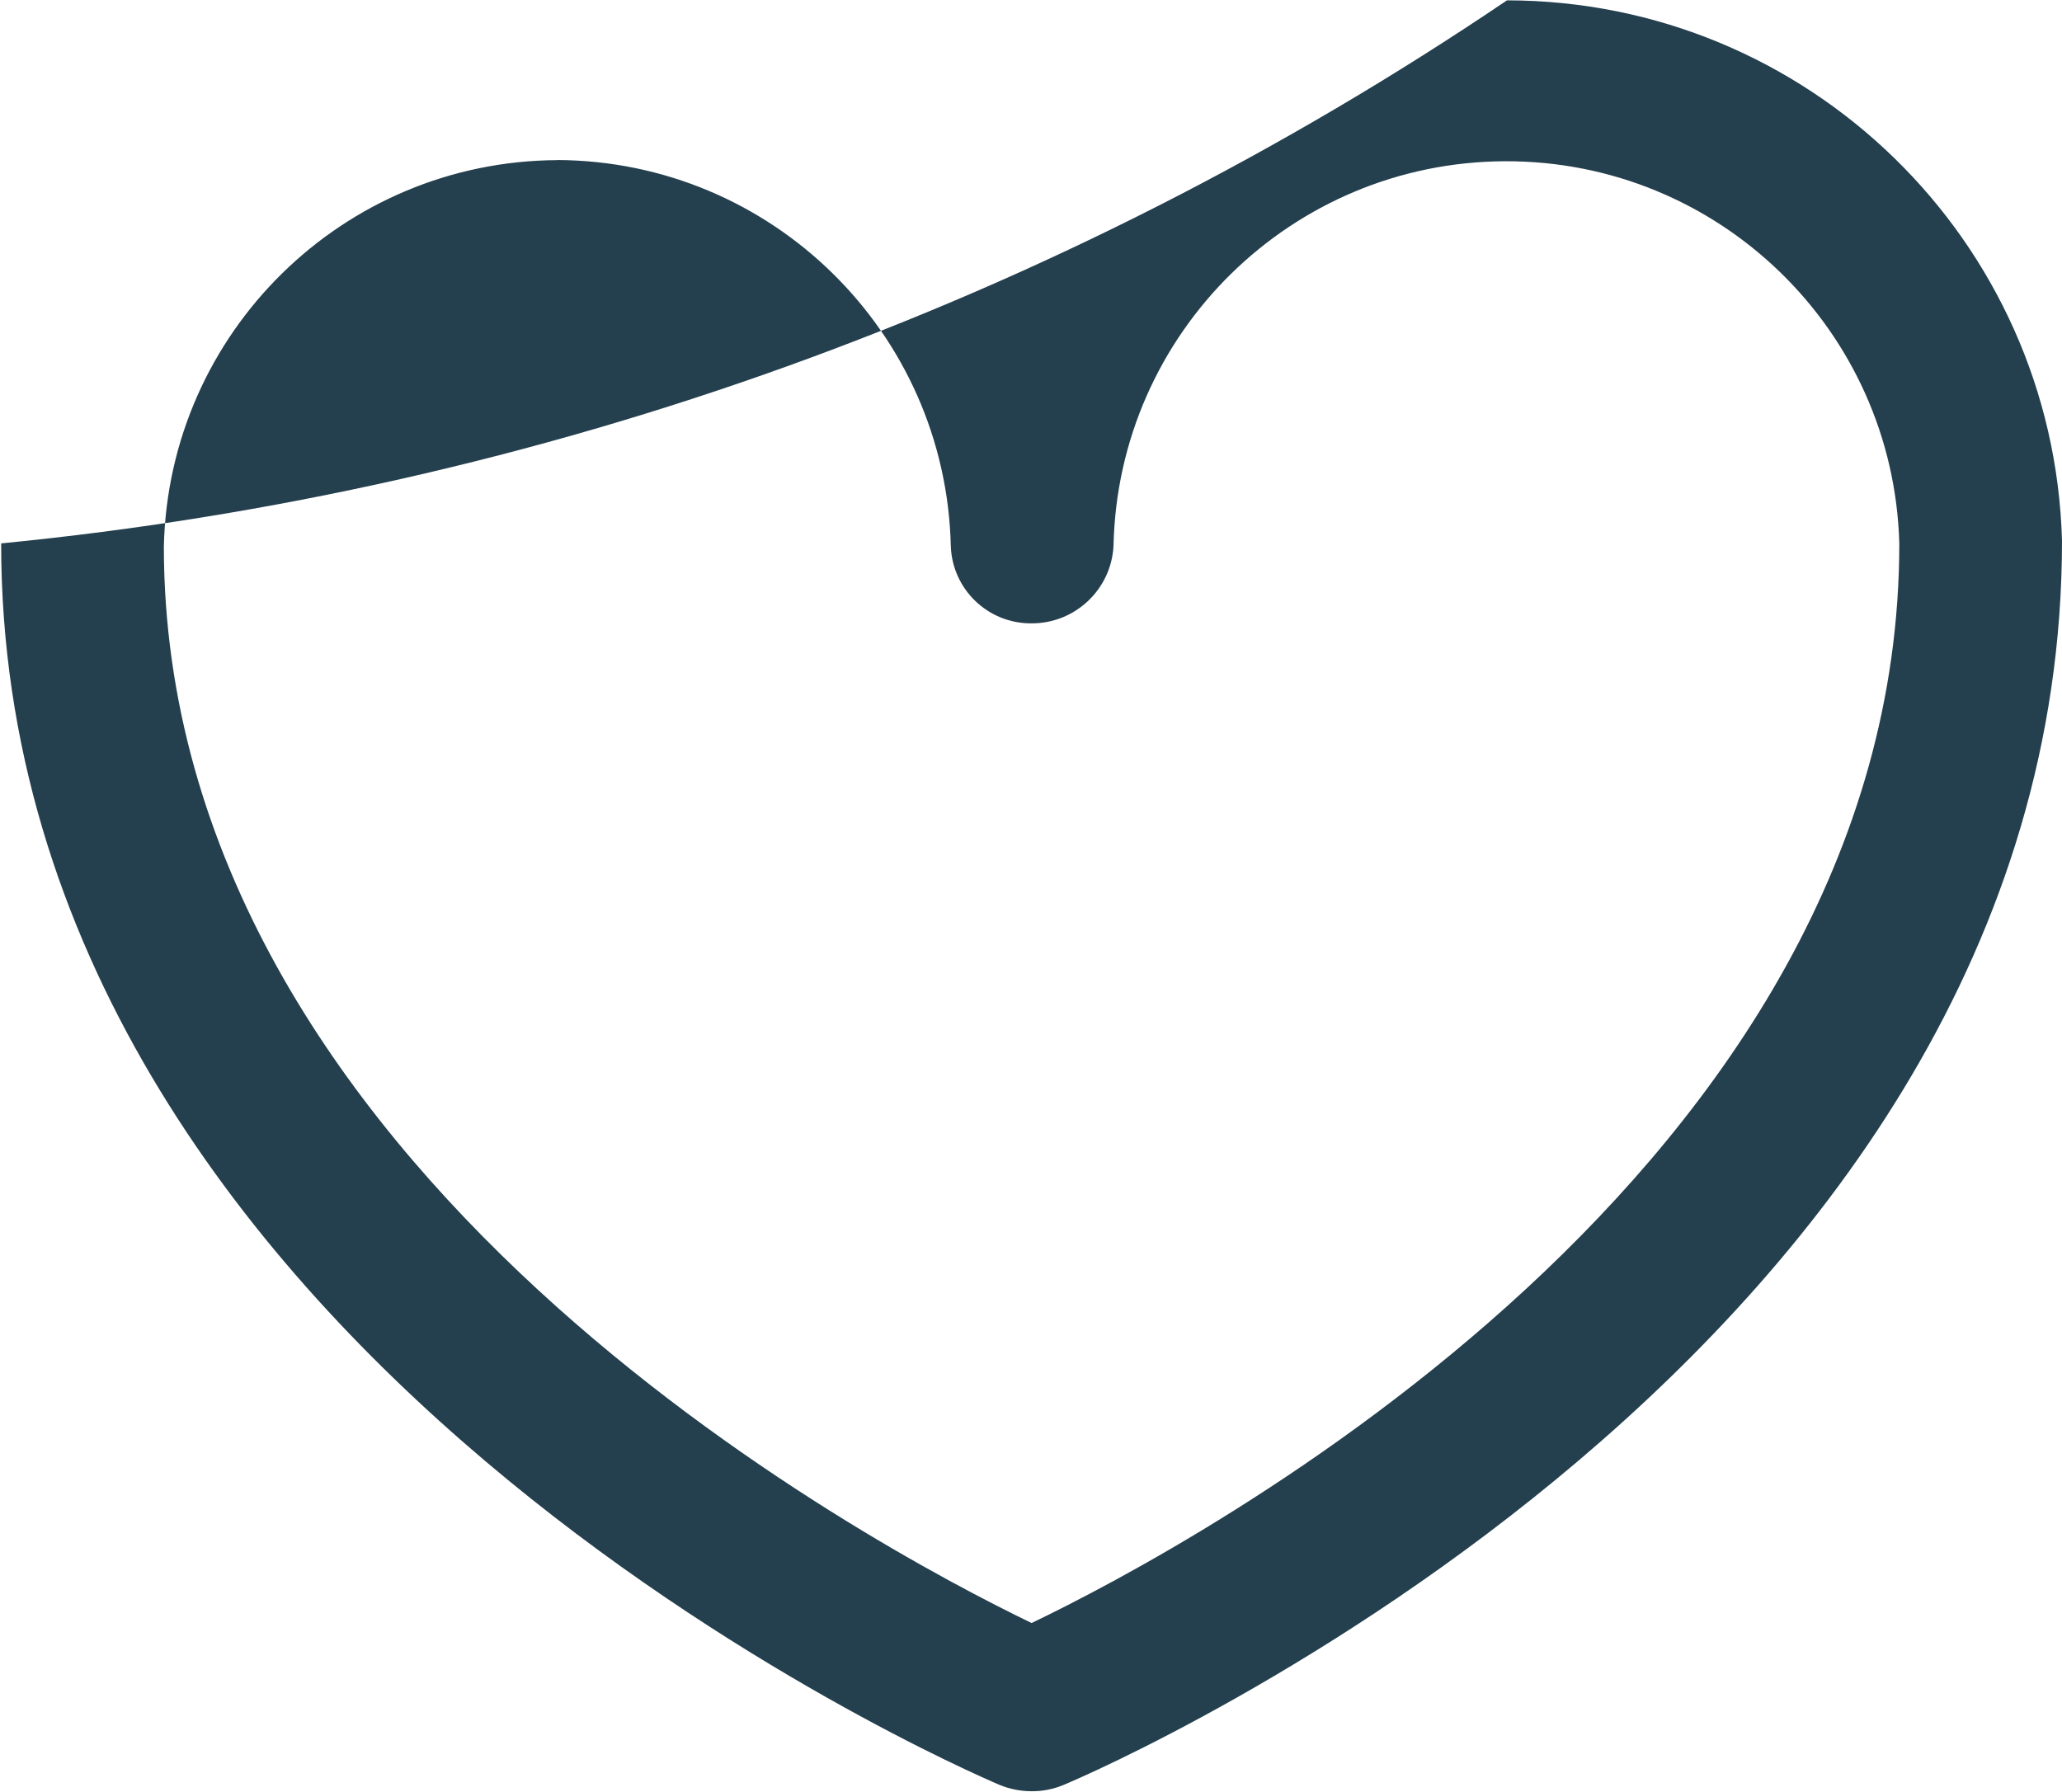
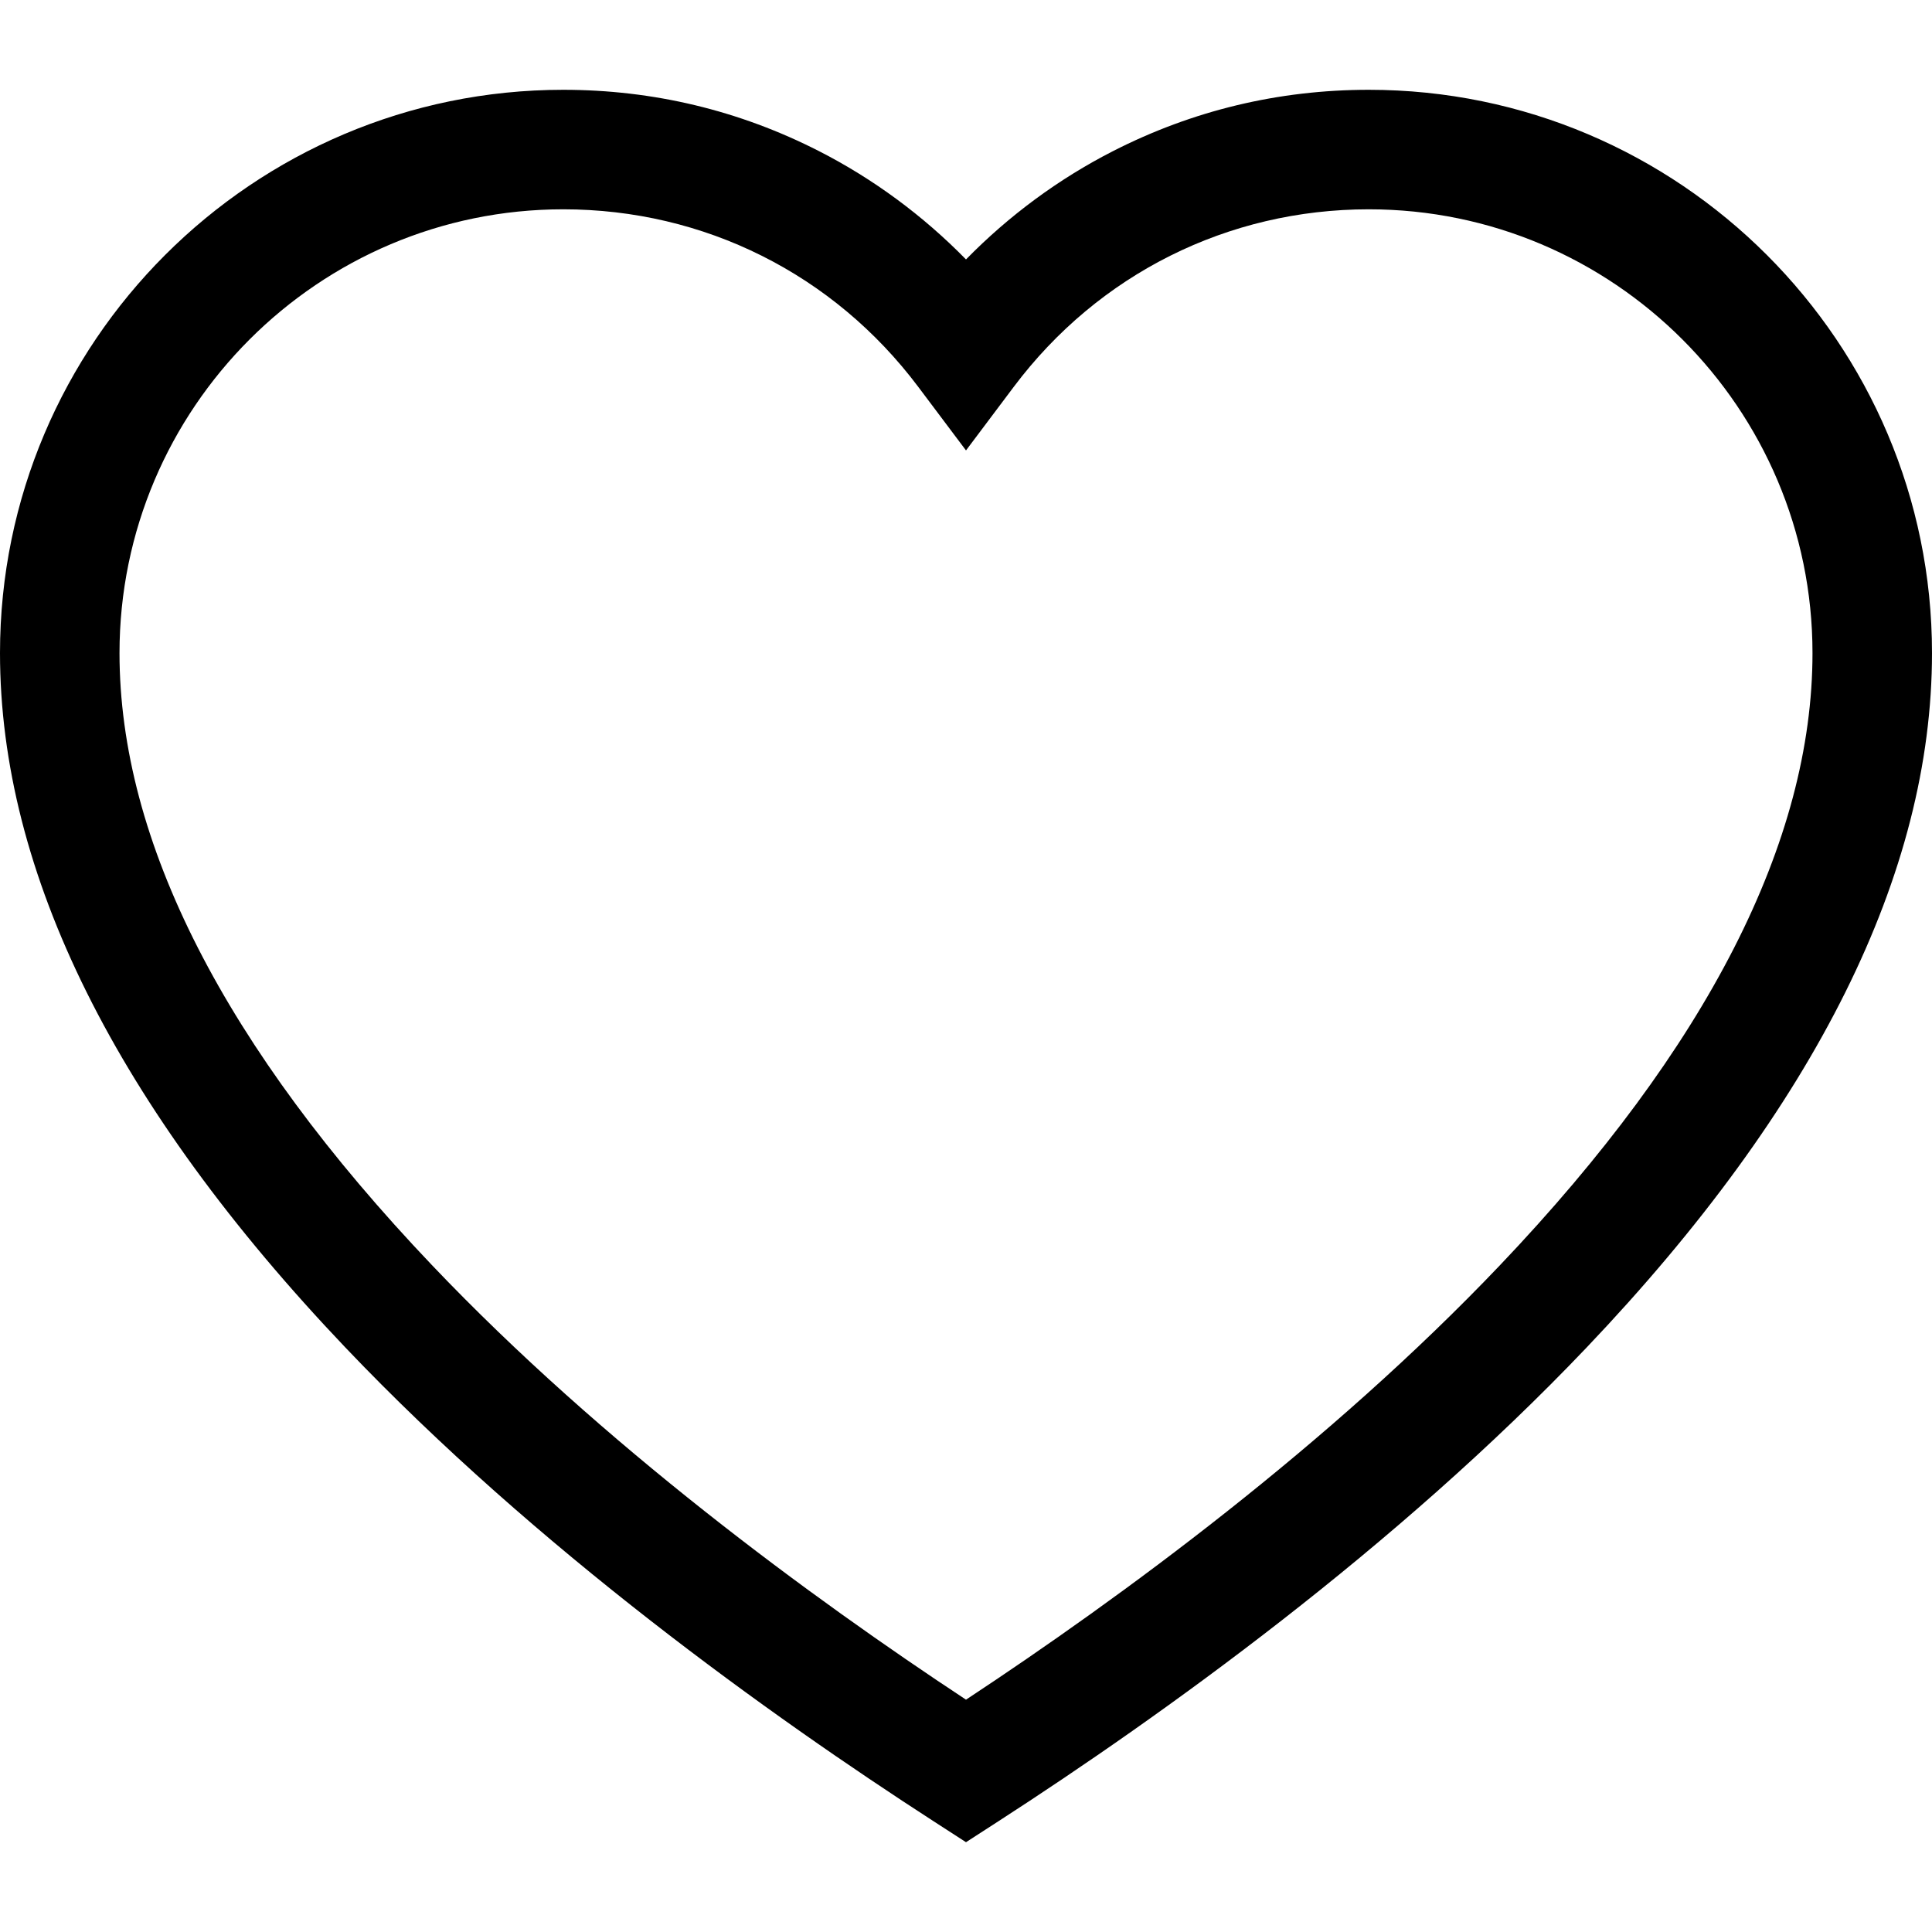
- <svg xmlns="http://www.w3.org/2000/svg" width="17.87" height="15.531" viewBox="0 0 17.87 15.531">
-   <defs>
-     <style>
-       .cls-1 {
-         fill: #243f4d;
-         fill-rule: evenodd;
-       }
-     </style>
-   </defs>
-   <path class="cls-1" d="M1648.91,86.245a0.731,0.731,0,0,1-.28-0.056c-0.35-.15-8.65-3.749-8.65-10.76a28.181,28.181,0,0,0,13.05-4.707,4.817,4.817,0,0,1,4.81,4.684c0,7.034-8.29,10.634-8.65,10.783A0.7,0.7,0,0,1,1648.91,86.245Zm-4.11-14.138a3.427,3.427,0,0,0-3.41,3.346c0,5.407,6.13,8.662,7.52,9.334,1.4-.672,7.52-3.93,7.52-9.358a3.406,3.406,0,0,0-6.81.024,0.709,0.709,0,0,1-.71.669h0a0.694,0.694,0,0,1-.7-0.669A3.427,3.427,0,0,0,1644.8,72.106Z" transform="translate(-1639.97 -70.719)" />
+ <svg xmlns="http://www.w3.org/2000/svg" version="1.1" id="Capa_1" x="0px" y="0px" viewBox="0 0 485 485" style="enable-background:new 0 0 485 485;" xml:space="preserve">
+   <g>
+     <path d="M343.611,22.543c-22.613,0-44.227,5.184-64.238,15.409c-13.622,6.959-26.136,16.205-36.873,27.175   c-10.738-10.97-23.251-20.216-36.873-27.175c-20.012-10.225-41.625-15.409-64.239-15.409C63.427,22.543,0,85.97,0,163.932   c0,55.219,29.163,113.866,86.678,174.314c48.022,50.471,106.816,92.543,147.681,118.95l8.141,5.261l8.141-5.261   c40.865-26.406,99.659-68.479,147.682-118.95C455.838,277.798,485,219.151,485,163.932C485,85.97,421.573,22.543,343.611,22.543z    M376.589,317.566c-42.918,45.106-95.196,83.452-134.089,109.116c-38.893-25.665-91.171-64.01-134.088-109.116   C56.381,262.884,30,211.194,30,163.932c0-61.42,49.969-111.389,111.389-111.389c35.361,0,67.844,16.243,89.118,44.563   l11.993,15.965l11.993-15.965c21.274-28.32,53.757-44.563,89.118-44.563c61.42,0,111.389,49.969,111.389,111.389   C455,211.194,428.618,262.884,376.589,317.566z" />
+   </g>
+   <g>
+ </g>
+   <g>
+ </g>
+   <g>
+ </g>
+   <g>
+ </g>
+   <g>
+ </g>
+   <g>
+ </g>
+   <g>
+ </g>
+   <g>
+ </g>
+   <g>
+ </g>
+   <g>
+ </g>
+   <g>
+ </g>
+   <g>
+ </g>
+   <g>
+ </g>
+   <g>
+ </g>
+   <g>
+ </g>
</svg>
